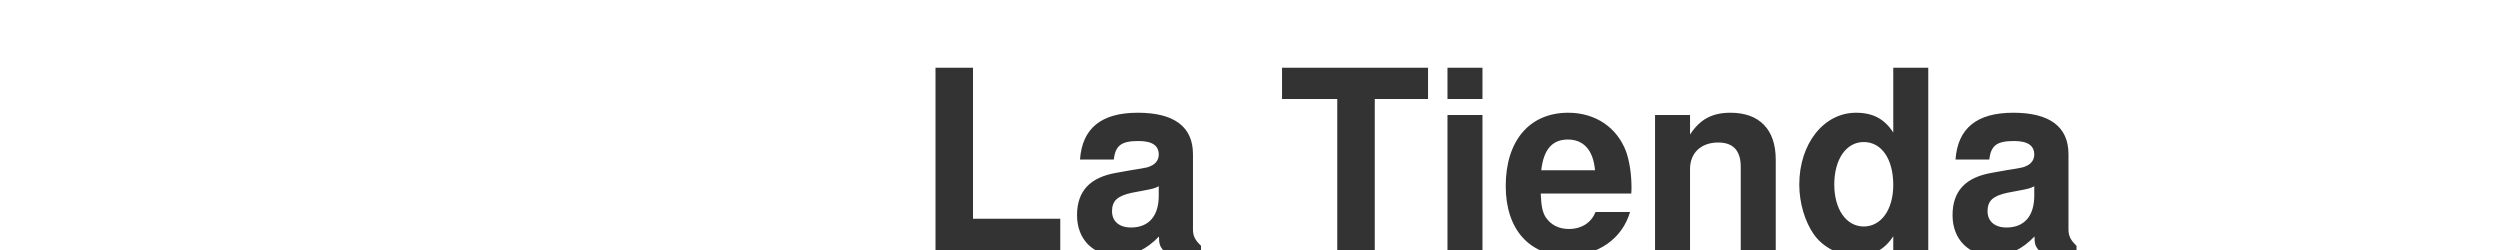
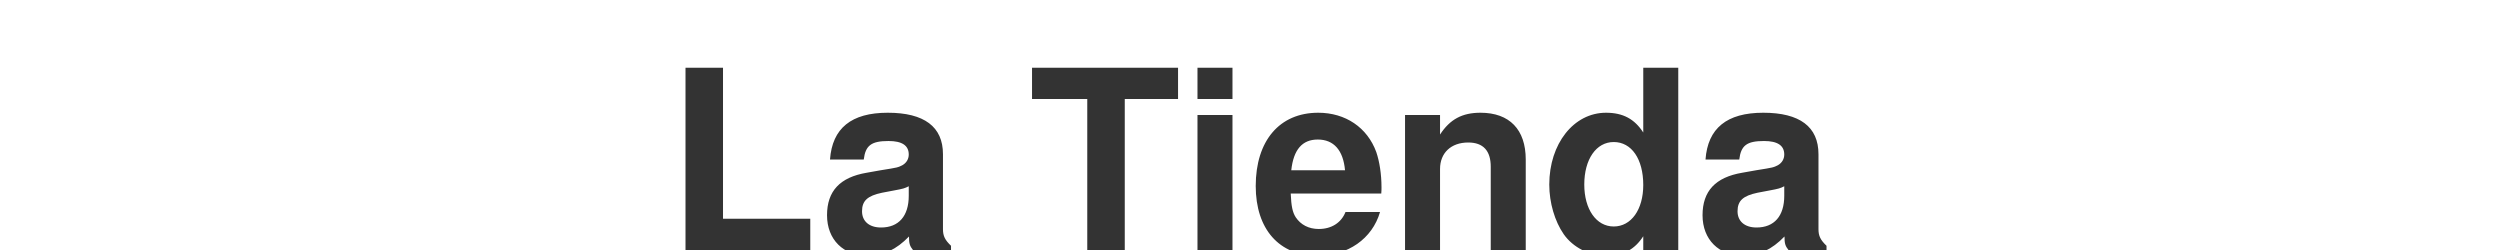
<svg xmlns="http://www.w3.org/2000/svg" width="500" height="50">
-   <text fill="rgb(51, 51, 51)" font-family="Helvetica, sans-serif" font-size="50" text-anchor="middle" x="300" y="50" font-weight="900">La Tienda</text>
+   <text fill="rgb(51, 51, 51)" font-family="Helvetica, sans-serif" font-size="50" text-anchor="middle" x="50%" y="50" font-weight="900">La Tienda</text>
</svg>
